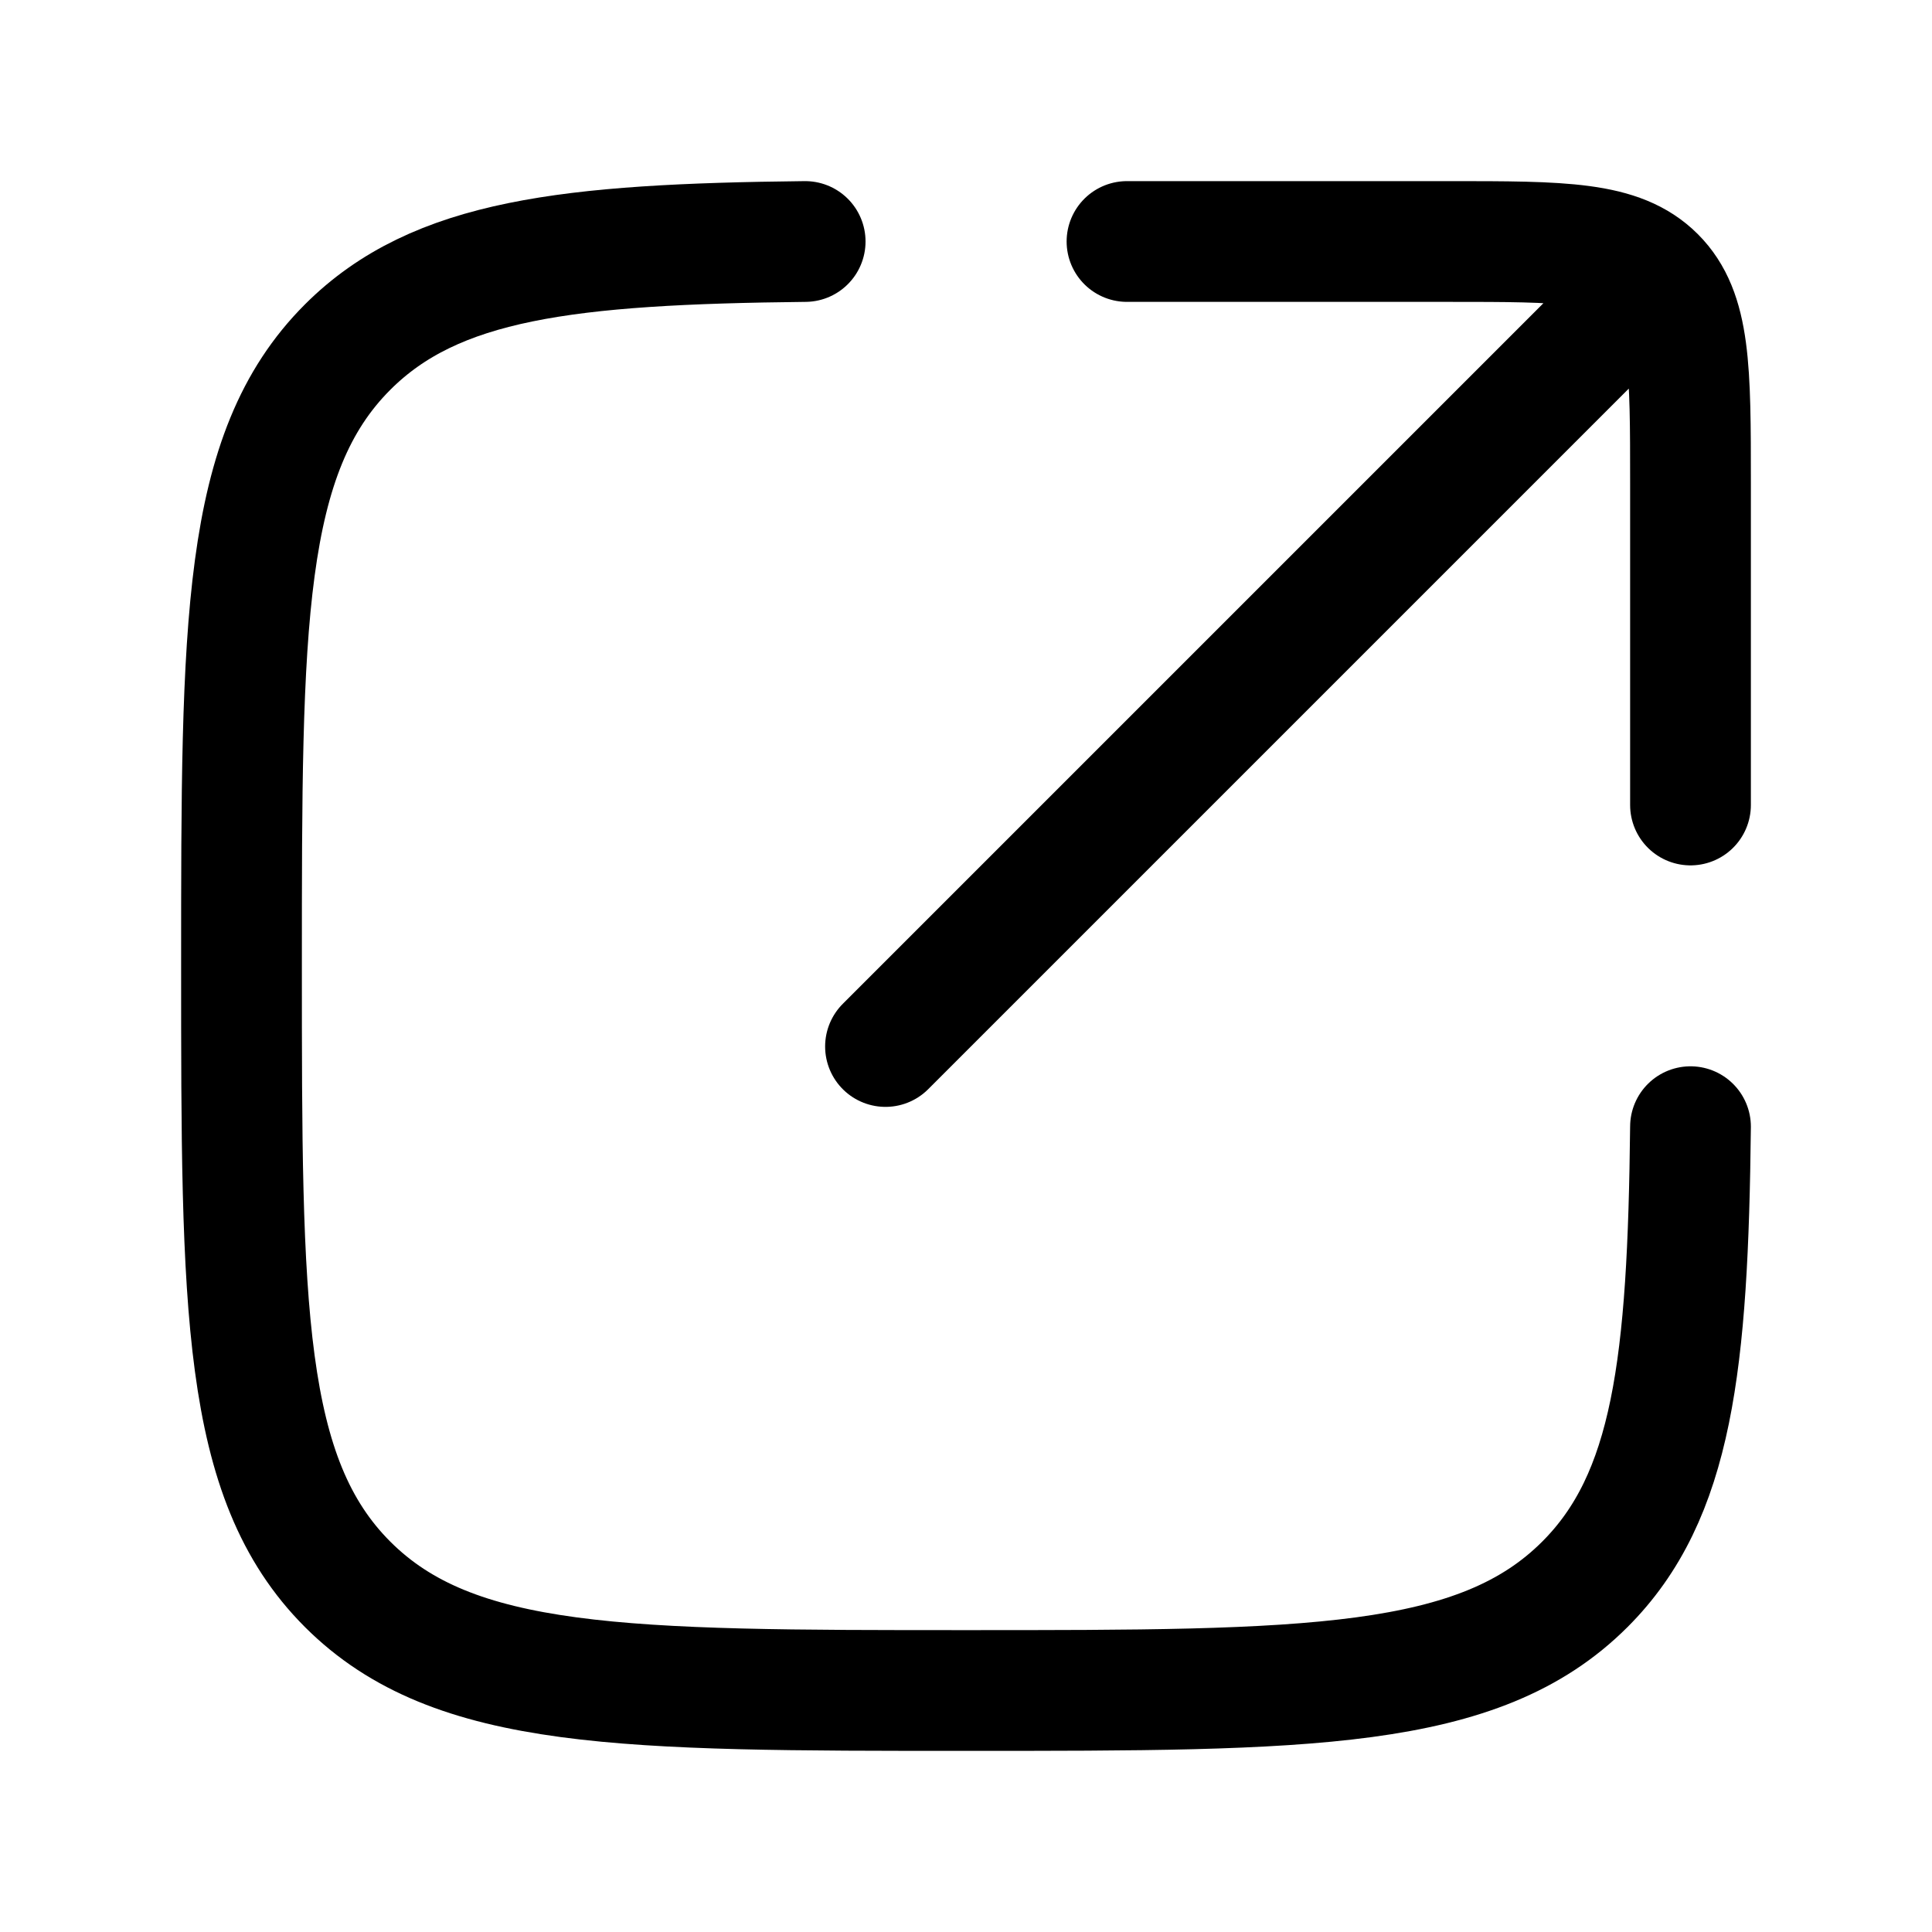
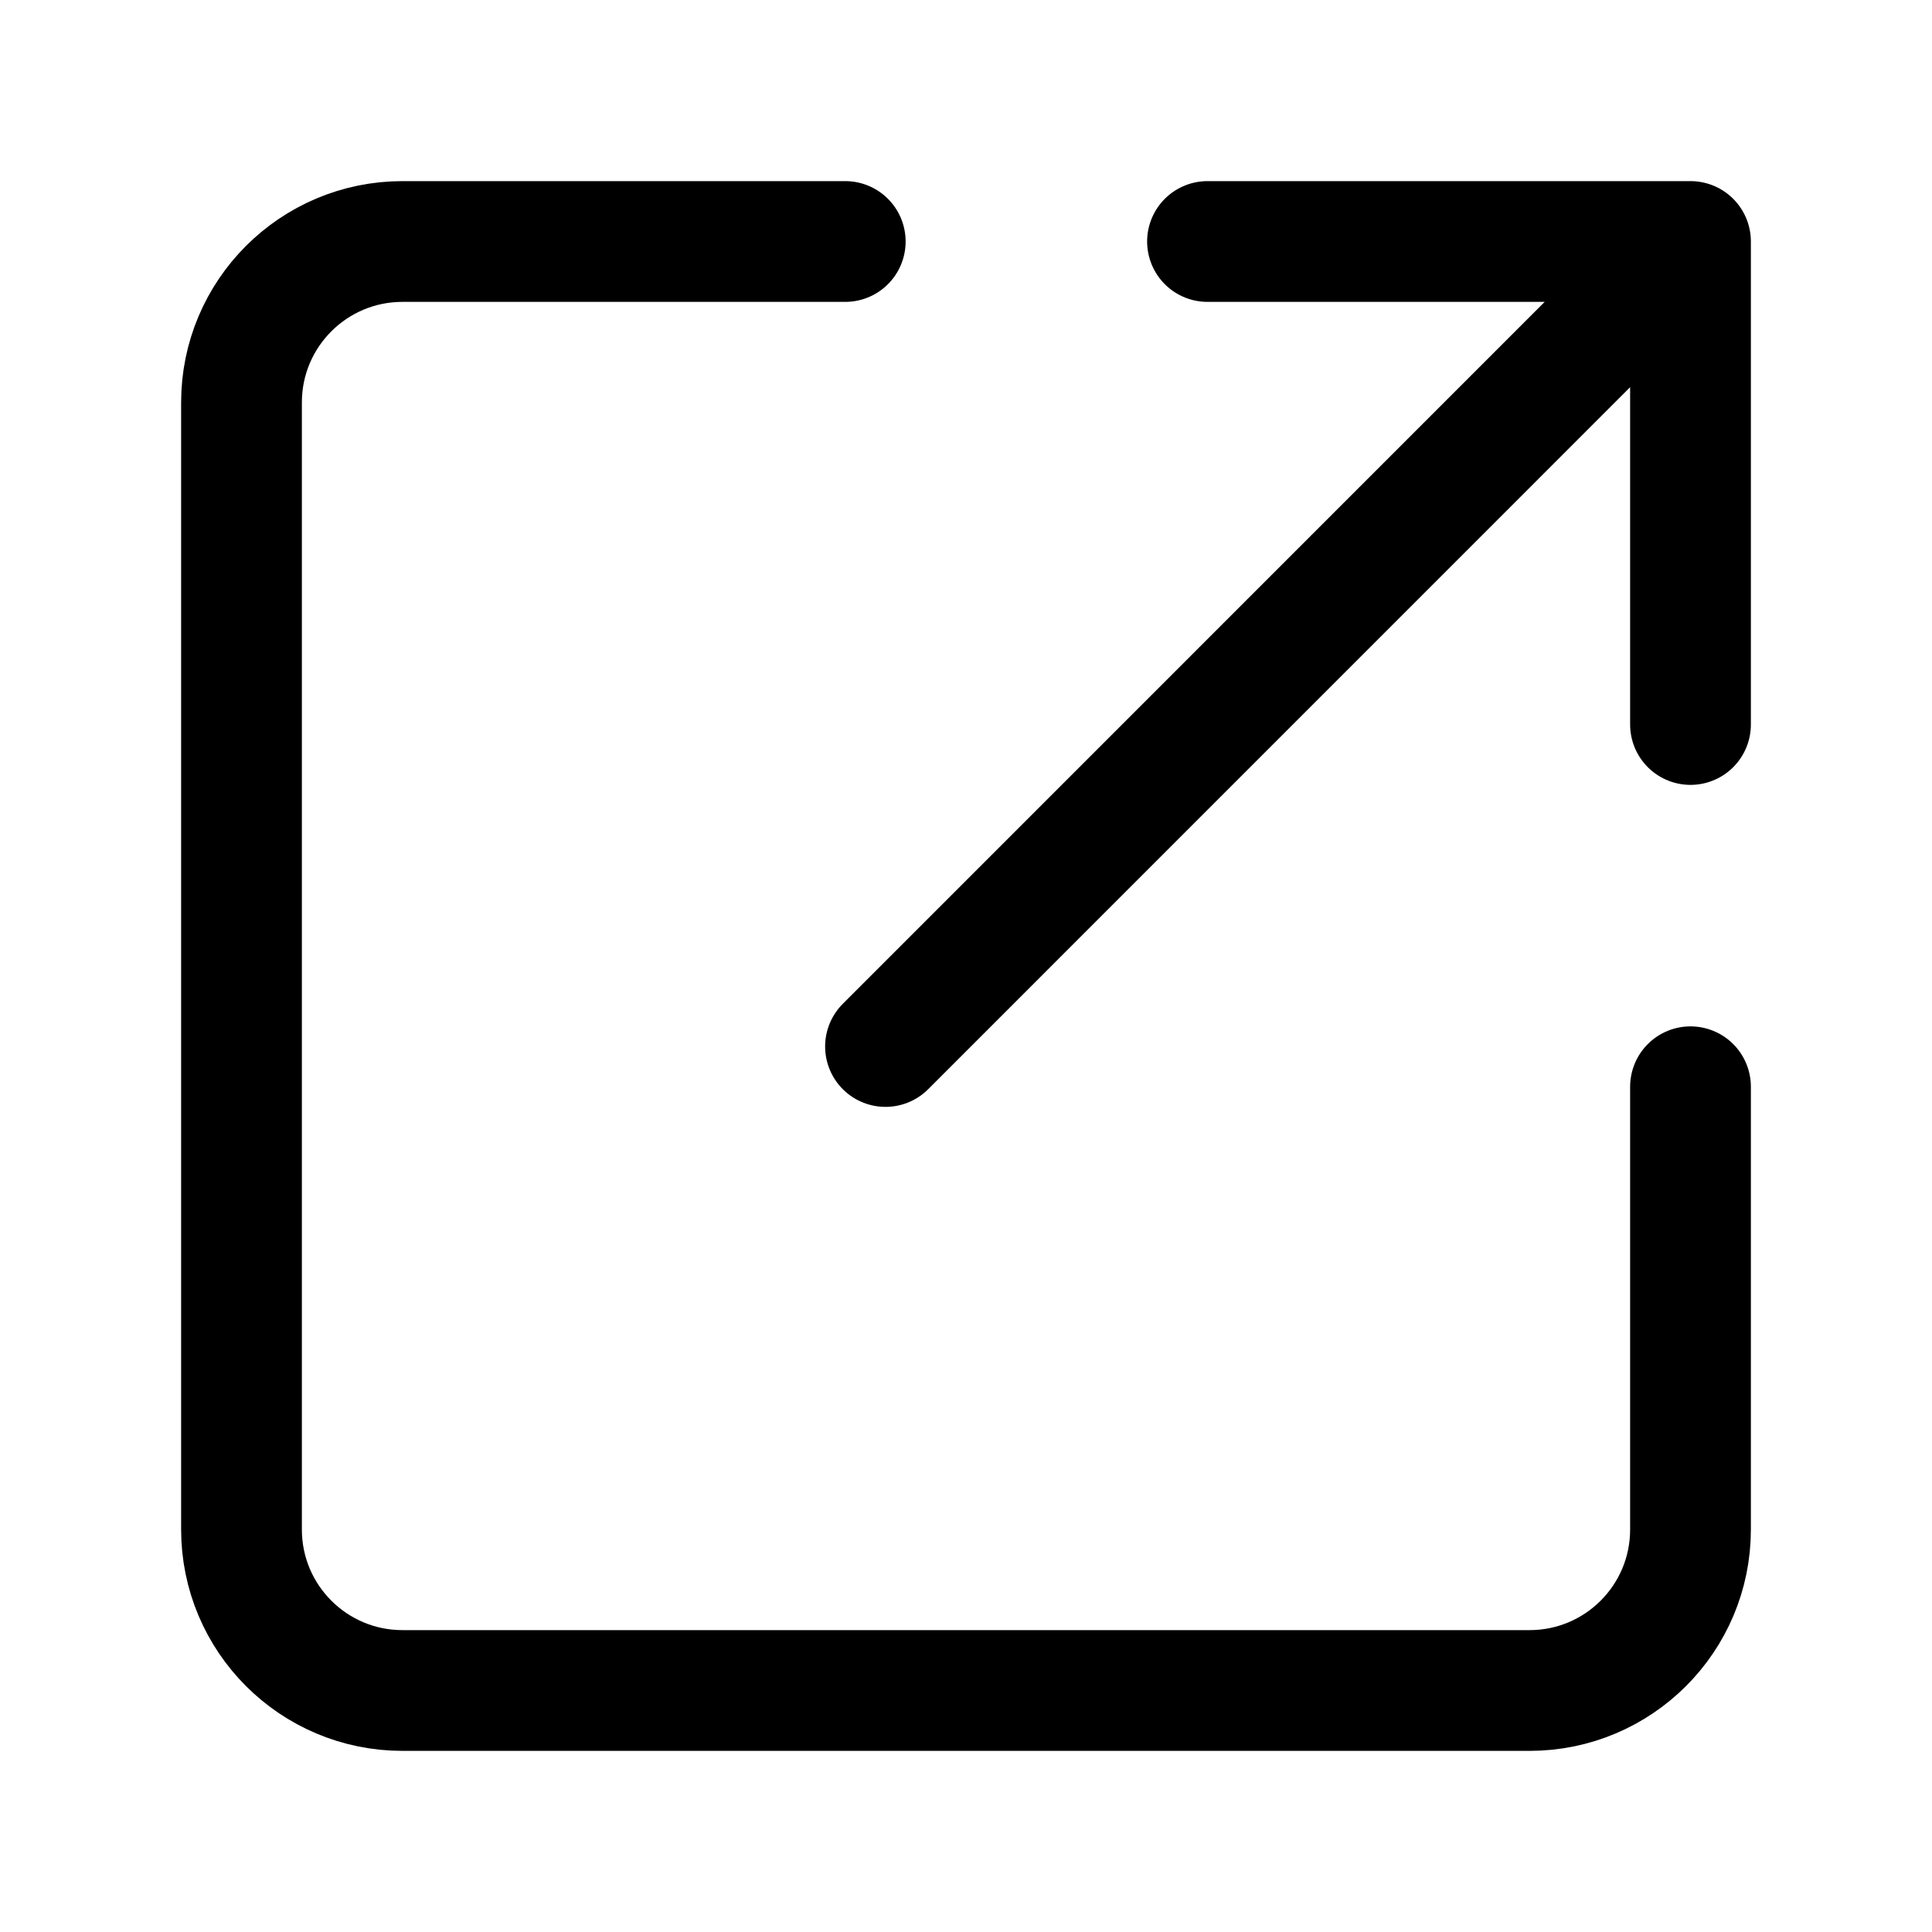
<svg xmlns="http://www.w3.org/2000/svg" viewBox="0 0 24 24" width="24" height="24" color="currentColor" fill="none">
-   <path d="M10.002 3C7.055 3.032 5.411 3.219 4.318 4.312C3 5.63 3 7.752 3 11.997C3 16.241 3 18.363 4.318 19.681C5.637 21 7.759 21 12.003 21C16.247 21 18.369 21 19.688 19.681C20.781 18.589 20.968 16.944 21 13.996" stroke="currentColor" stroke-width="1.5" stroke-linecap="round" stroke-linejoin="round" />
-   <path d="M14 3H18C19.414 3 20.121 3 20.561 3.439C21 3.879 21 4.586 21 6V10M20 4L11 13" stroke="currentColor" stroke-width="1.5" stroke-linecap="round" stroke-linejoin="round" />
+   <path d="M10.5 3H5C3.895 3 3 3.895 3 5V19C3 20.105 3.895 21 5 21H19C20.105 21 21 20.105 21 19V13.5" stroke="currentColor" stroke-width="1.5" stroke-linecap="round" stroke-linejoin="round" />
+   <path d="M11 13L20.35 3.649M21 9V3L15 3" stroke="currentColor" stroke-width="1.5" stroke-linecap="round" stroke-linejoin="round" class="transition-transform ease-spring group-hover/external-link:translate-x-0.5 group-hover/external-link:-translate-y-0.5" />
</svg>
